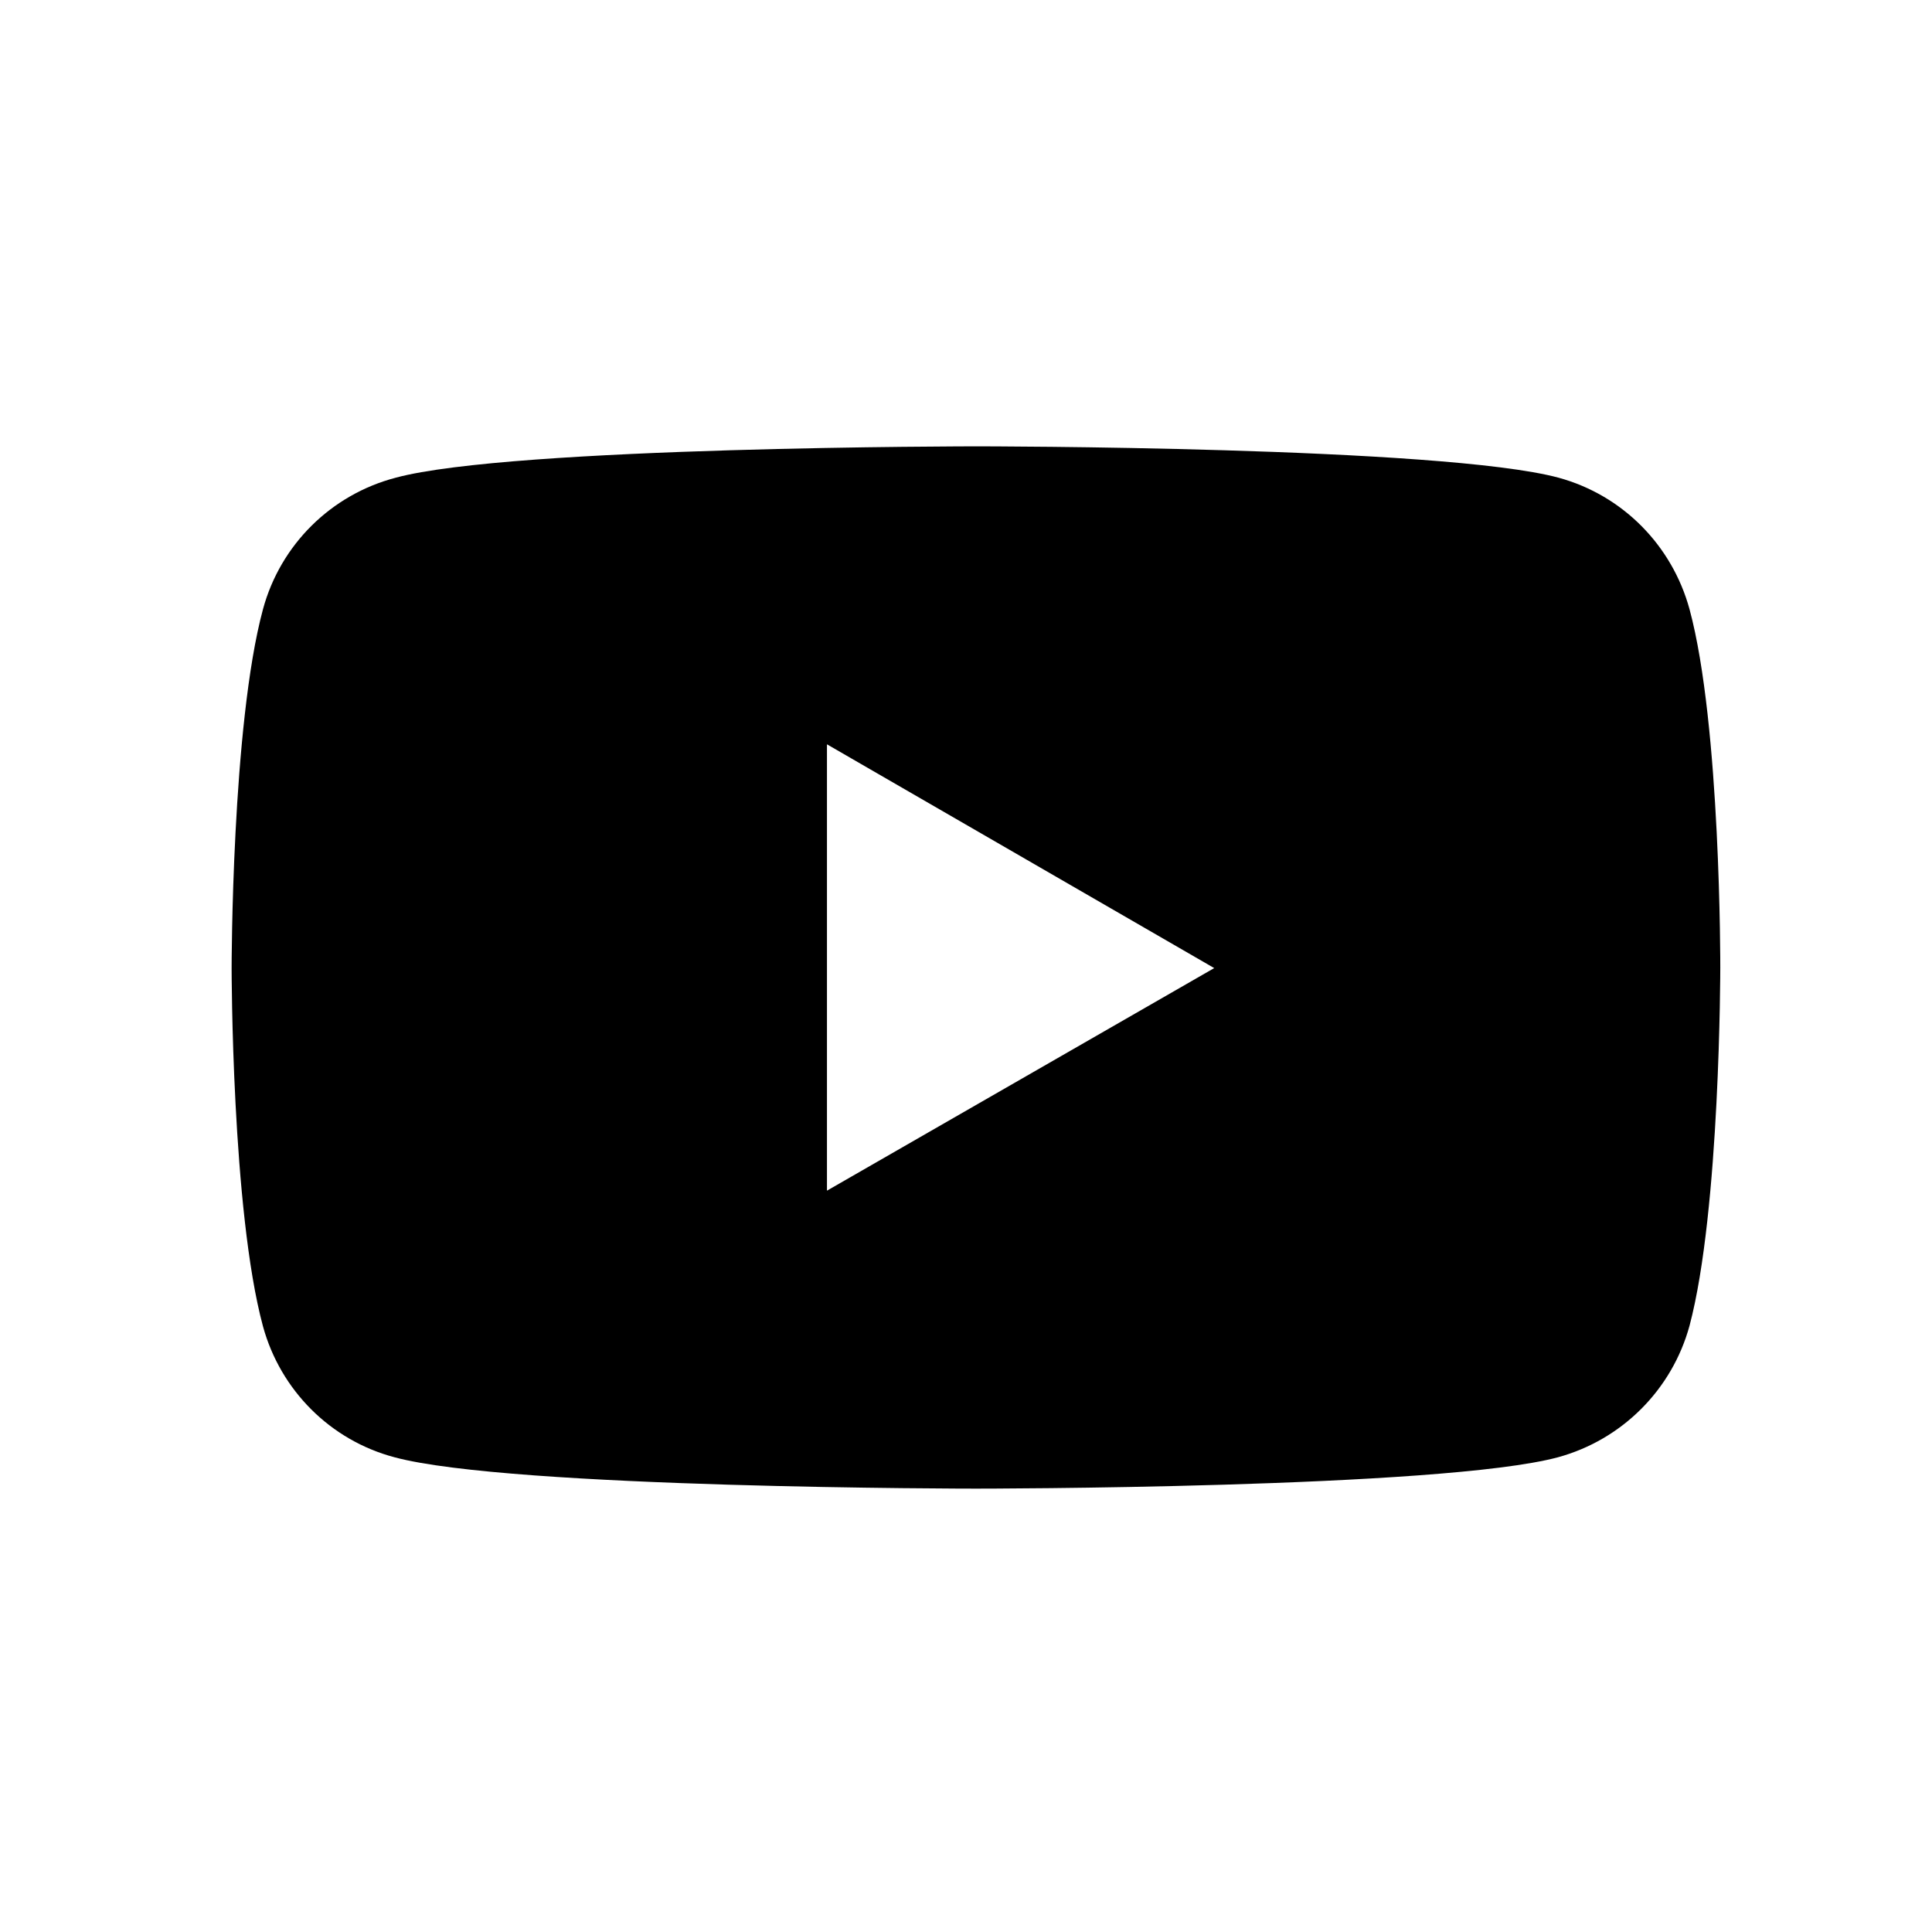
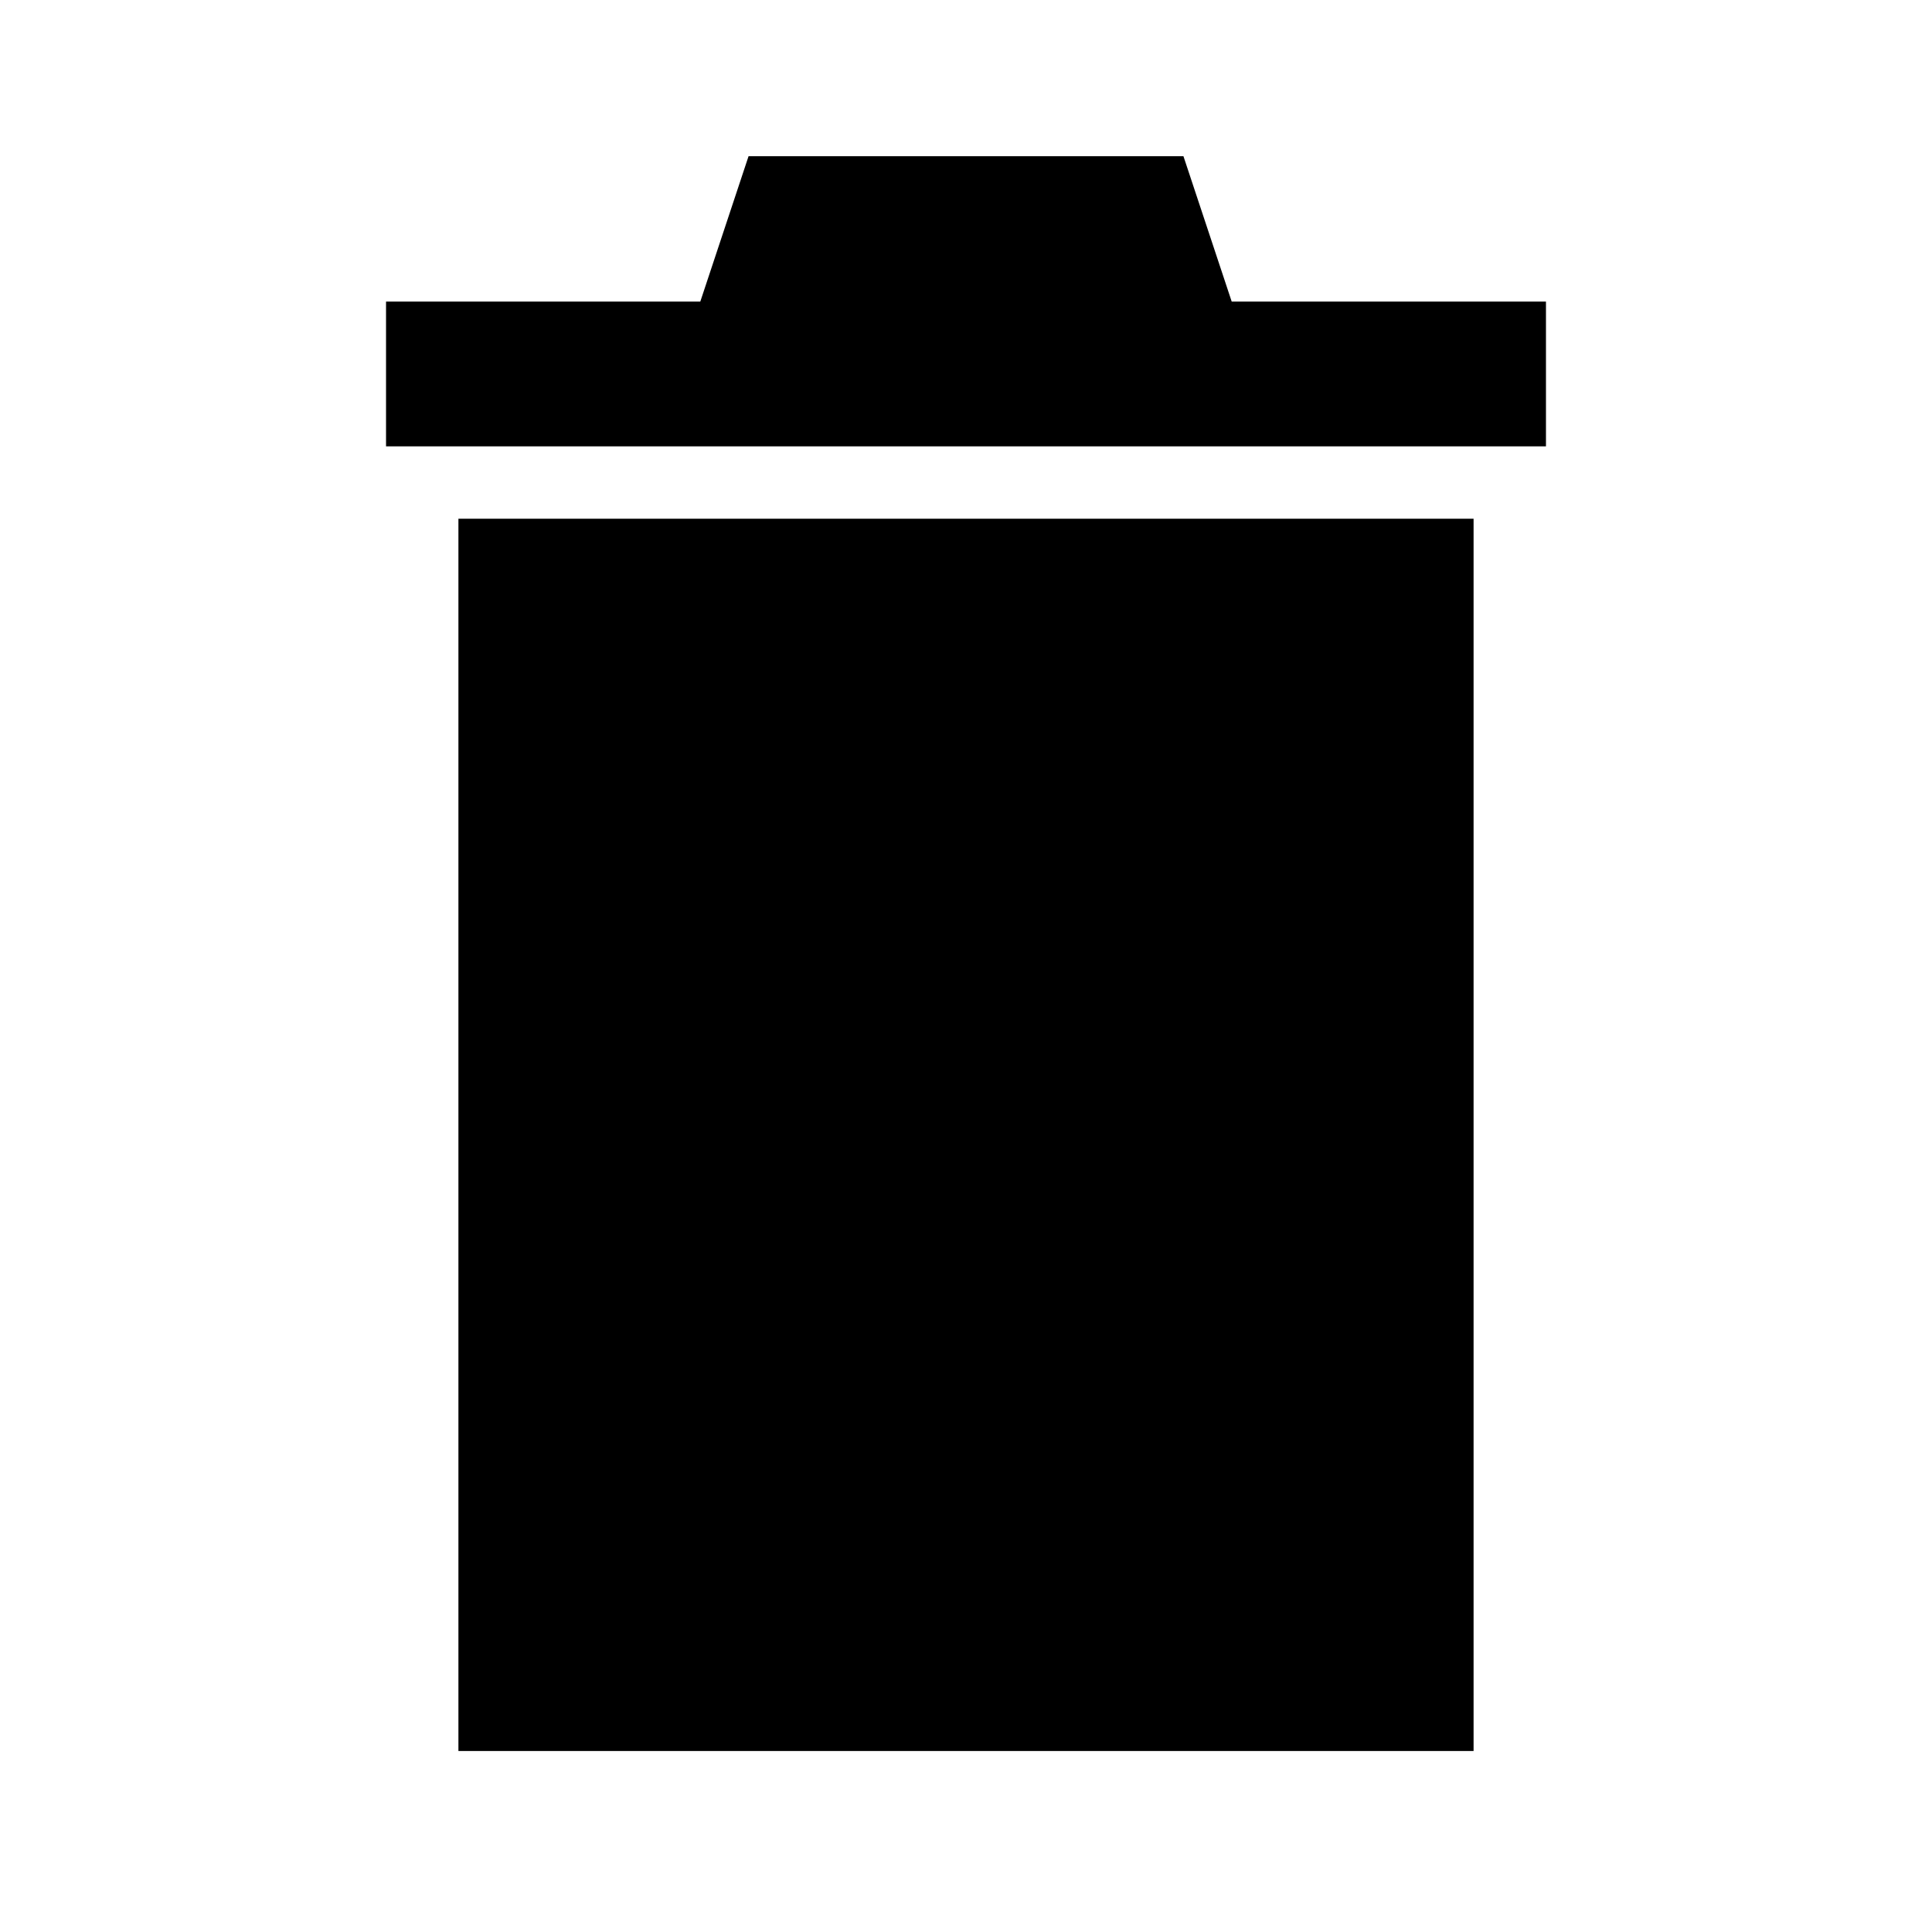
<svg xmlns="http://www.w3.org/2000/svg" version="1.1" id="Layer_1" x="0px" y="0px" viewBox="0 0 320.3 316.3" style="enable-background:new 0 0 320.3 316.3;" xml:space="preserve">
-   <path d="M280.1,101c-2.9-10.6-11.1-18.9-21.7-21.8c-19.3-5.2-96.4-5.2-96.4-5.2s-77.2,0-96.4,5.2C54.9,82,46.5,90.3,43.6,101  c-5.2,19.2-5.2,59.5-5.2,59.5s0,40.2,5.2,59.4c2.9,10.6,11.2,18.9,21.8,21.7c19.2,5.2,96.4,5.2,96.4,5.2s77.2,0,96.5-5.2  c10.6-2.9,18.9-11.2,21.8-21.8c5.1-19.2,5.1-59.4,5.1-59.4S285.3,120.2,280.1,101z M137.1,197.4v-74l64.2,37.1L137.1,197.4z" />
+   <style type="text/css">
+ 	.st0{fill-rule:evenodd;clip-rule:evenodd;}
+ </style>
+   <rect x="76" y="86" class="st0" width="168.3" height="204.3" />
+   <polygon class="st0" points="116.1,50 124.1,25.9 196.2,25.9 204.2,50 256.3,50 256.3,74 64,74 64,50 " />
</svg>
